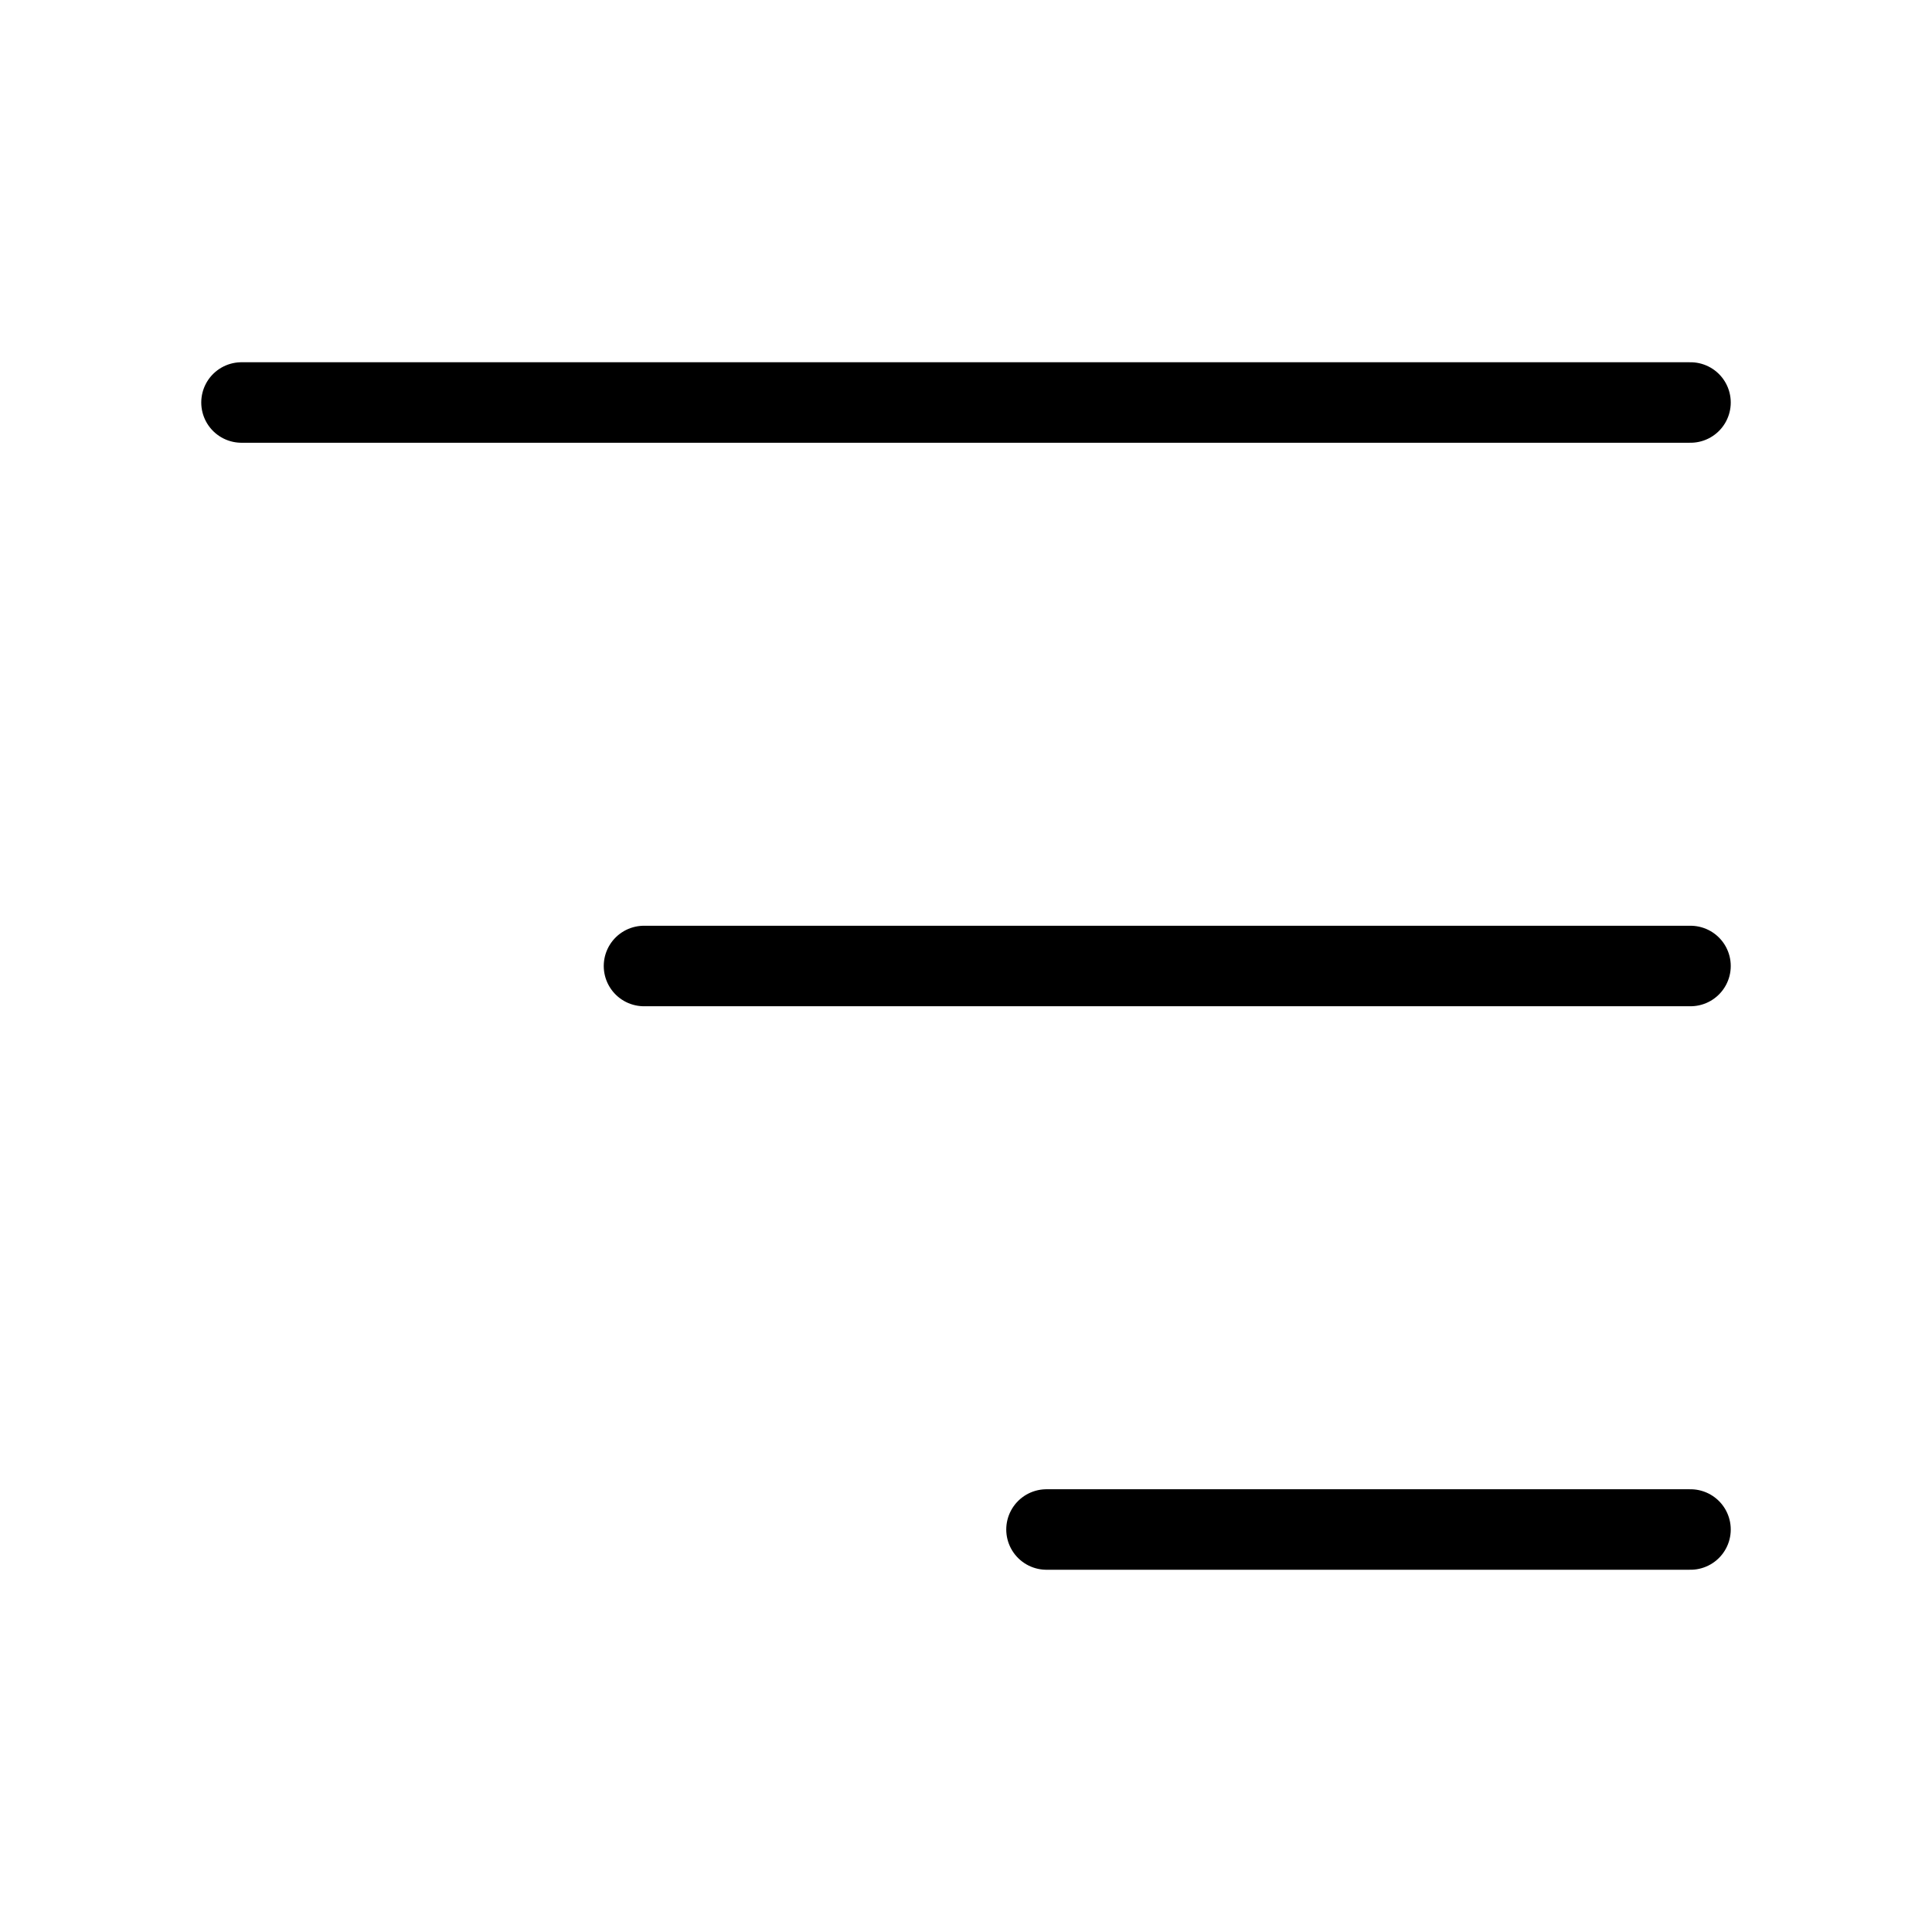
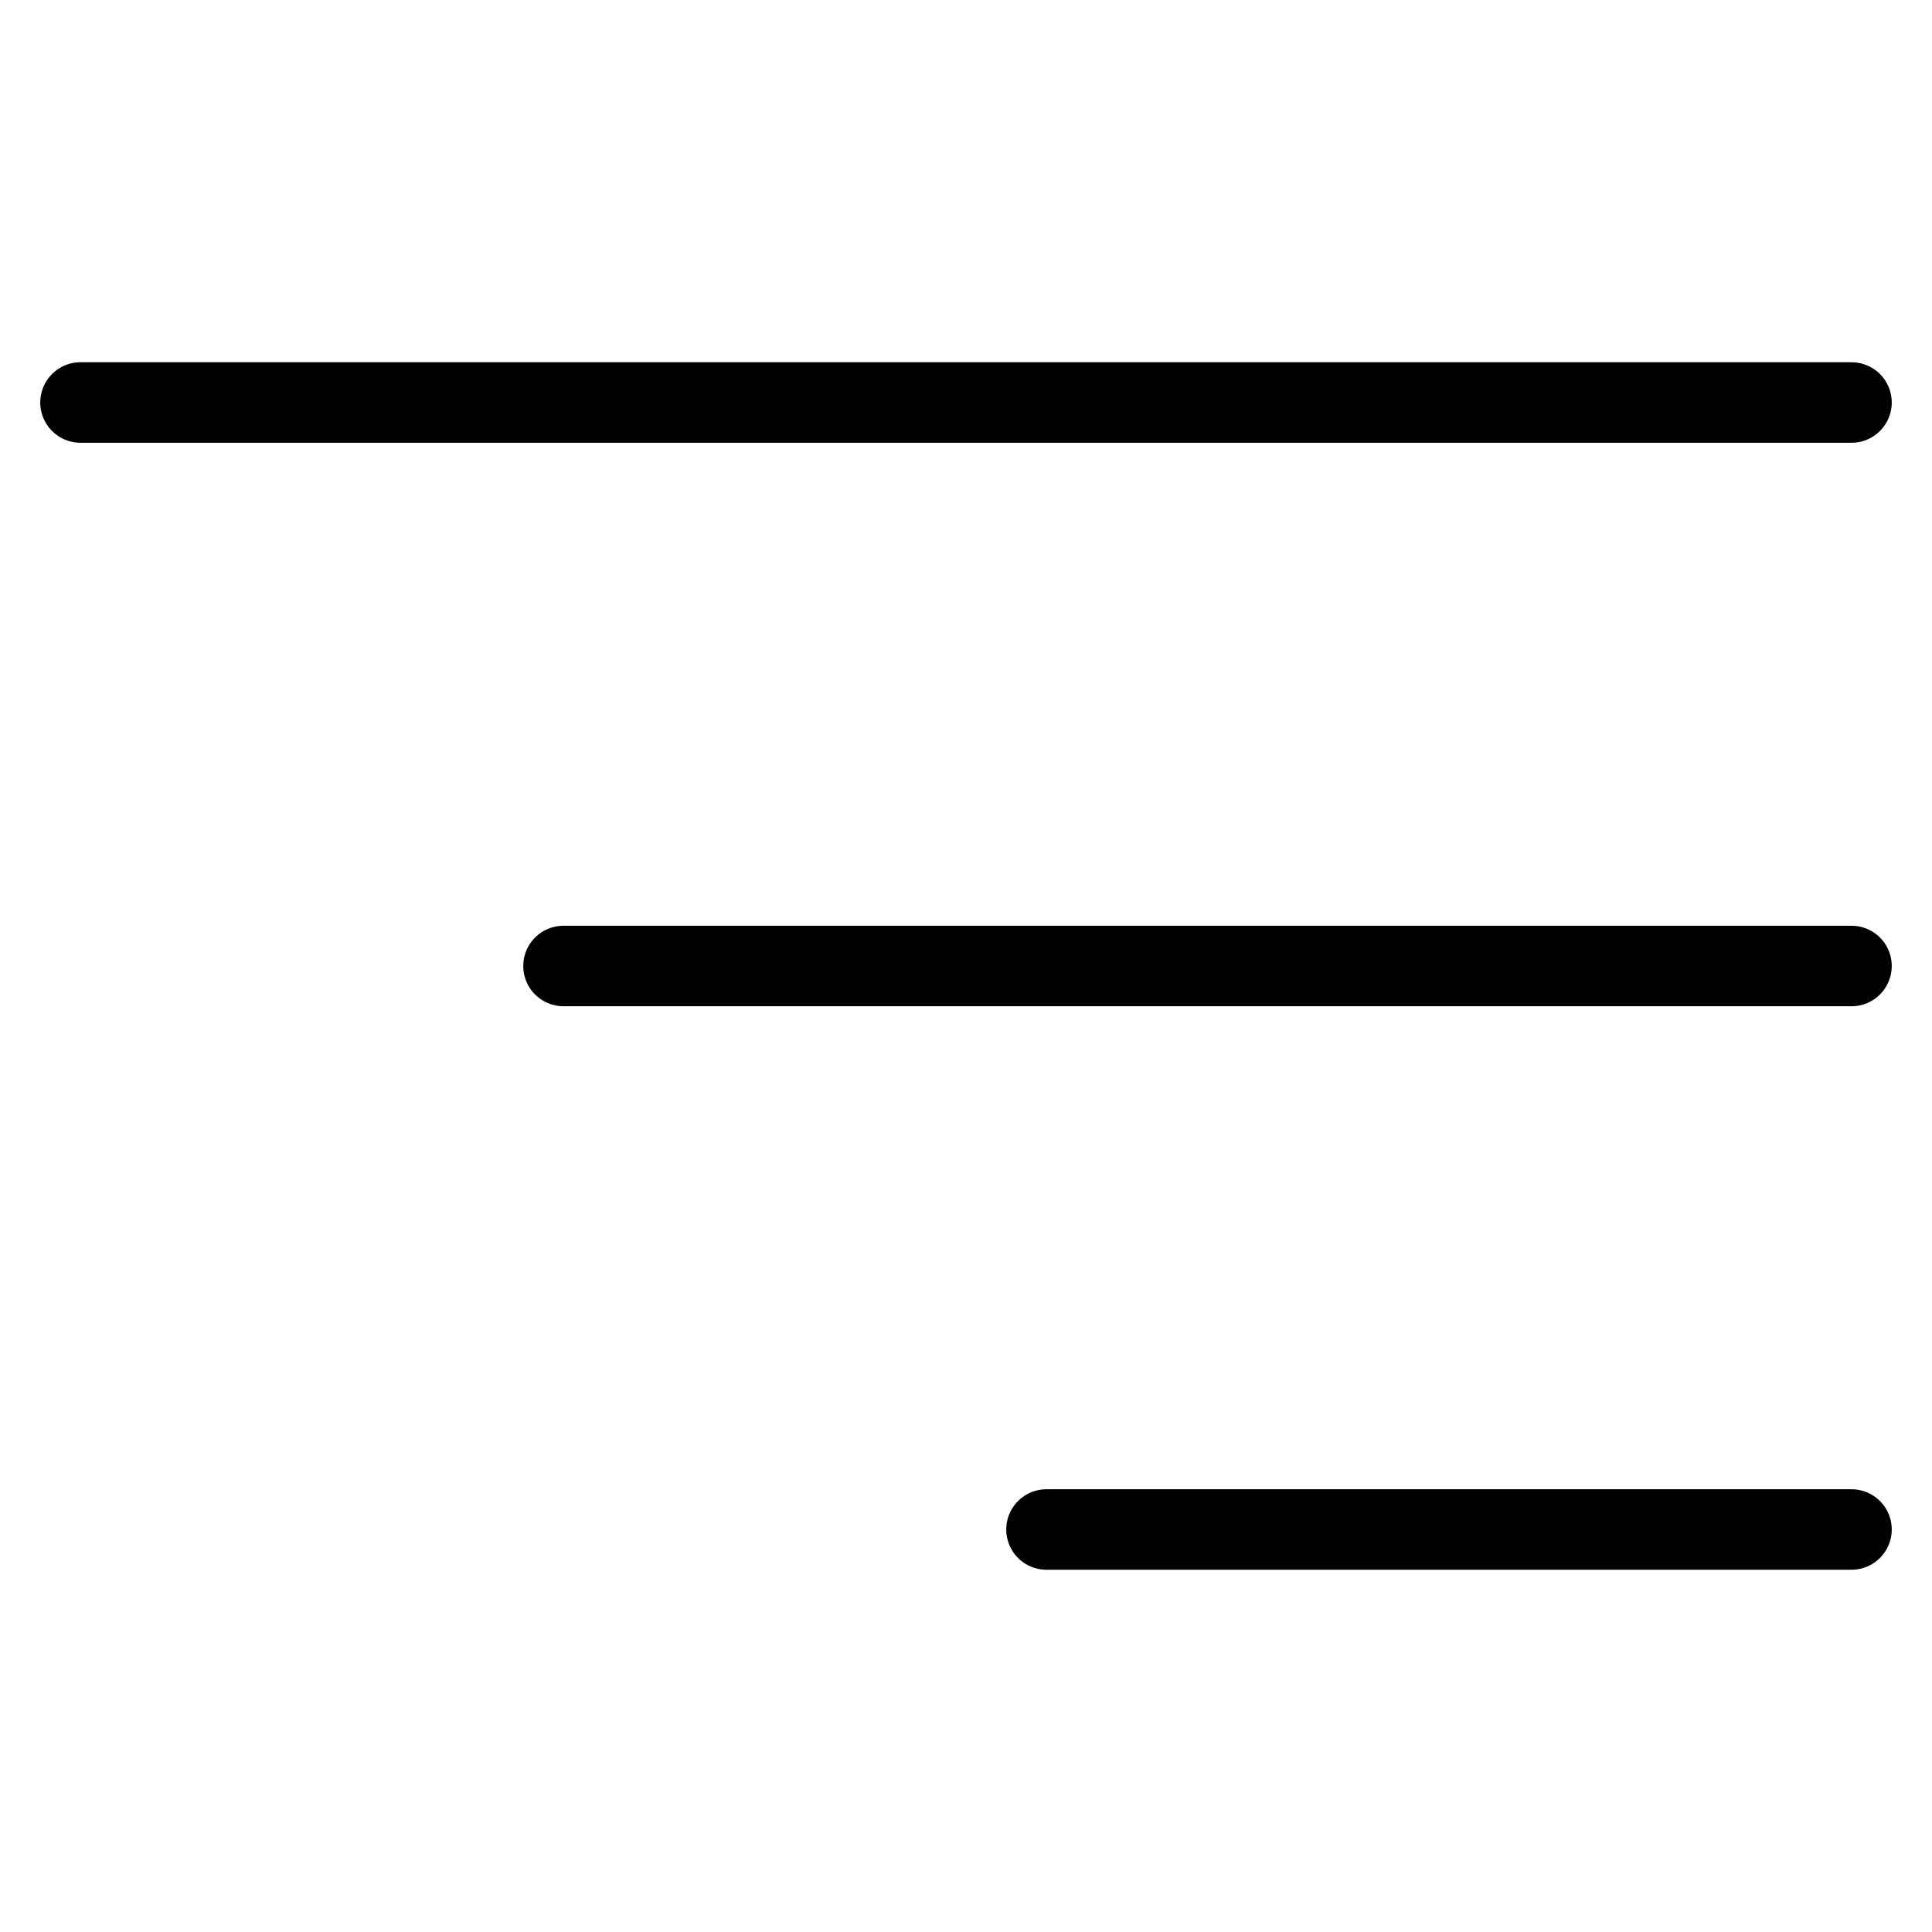
<svg xmlns="http://www.w3.org/2000/svg" fill="none" viewBox="0 0 24 24" stroke-width="1" stroke="currentColor">
-   <path d="M3 5H21" stroke="currentColor" stroke-linecap="round" stroke-linejoin="round" />
-   <path d="M8 12H21" stroke="currentColor" stroke-linecap="round" stroke-linejoin="round" />
-   <path d="M13 19H21" stroke="currentColor" stroke-linecap="round" stroke-linejoin="round" />
+   <path d="M1 5H23" stroke="currentColor" stroke-linecap="round" stroke-linejoin="round" />
+   <path d="M7 12H23" stroke="currentColor" stroke-linecap="round" stroke-linejoin="round" />
+   <path d="M13 19H23" stroke="currentColor" stroke-linecap="round" stroke-linejoin="round" />
</svg>
